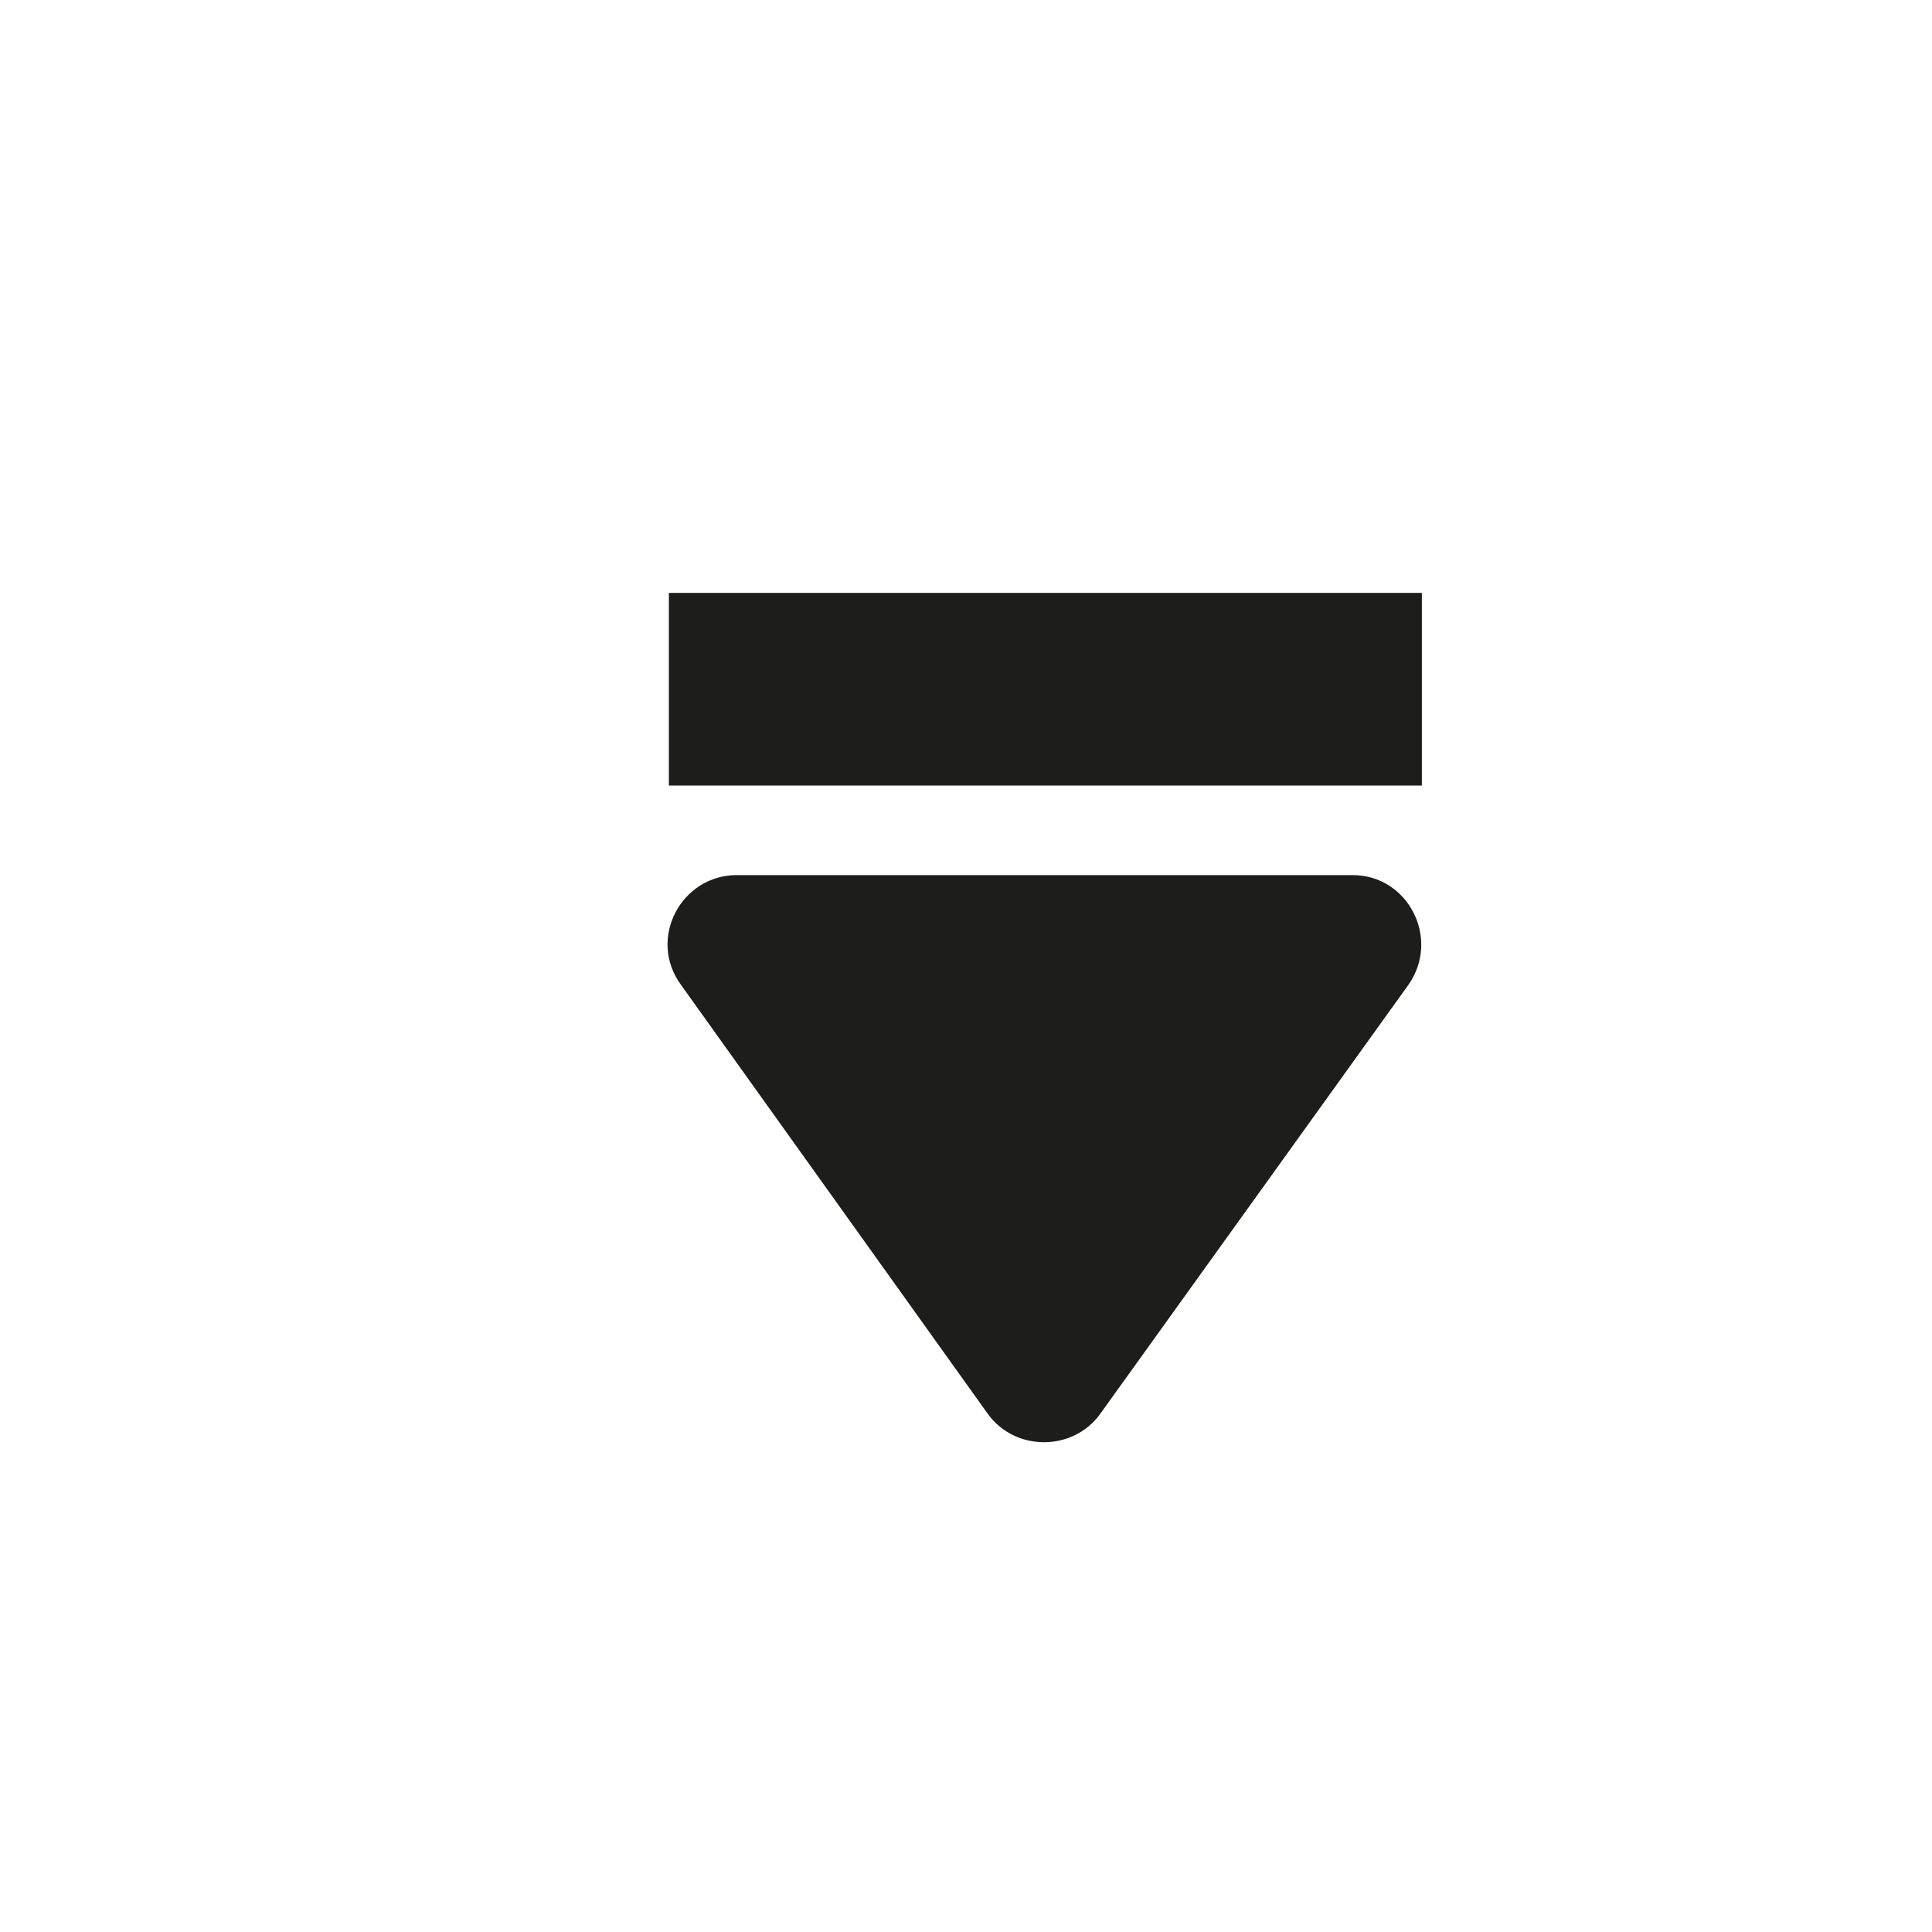
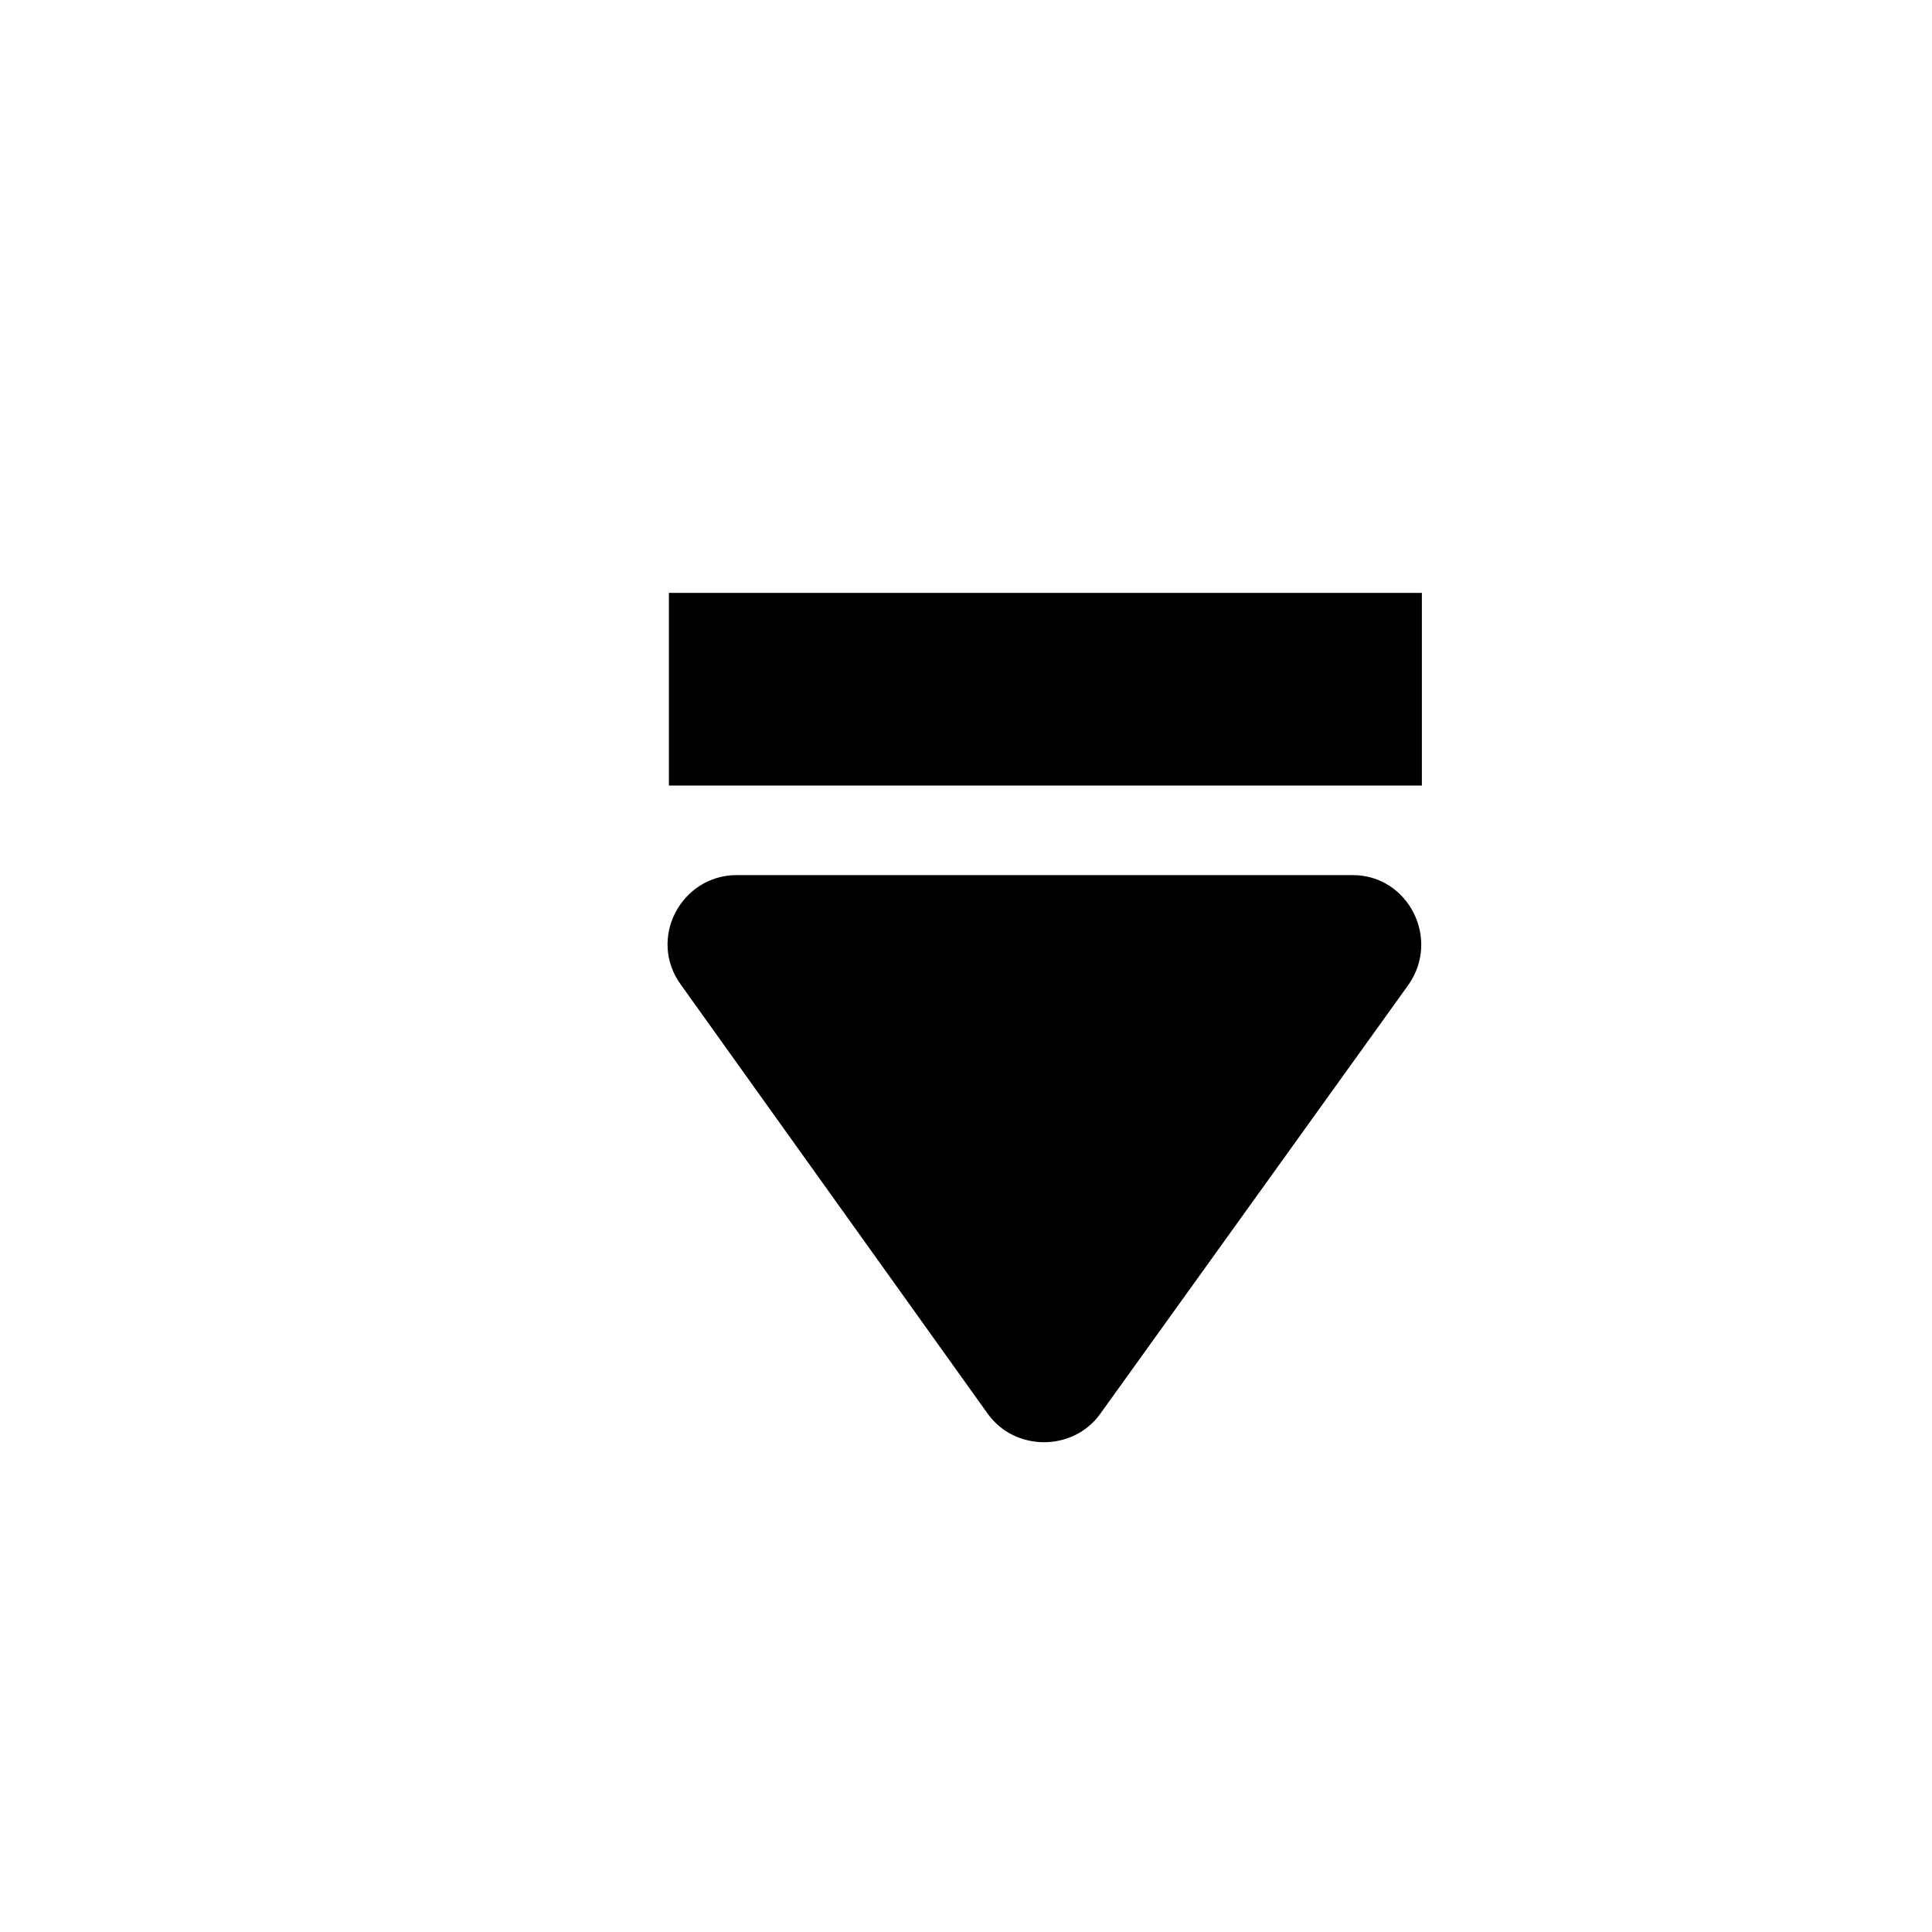
<svg xmlns="http://www.w3.org/2000/svg" version="1.1" id="Capa_1" x="0px" y="0px" viewBox="0 0 142.4 142.4" style="enable-background:new 0 0 142.4 142.4;" xml:space="preserve">
-   <style type="text/css">
- 	.st0{fill:#1D1D1B;}
- </style>
  <g>
-     <path class="st0" d="M81.1,104.2l22.7-31.6c2.4-3.4,0-8.1-4.1-8.1H54.3c-4.1,0-6.6,4.7-4.1,8.1l22.6,31.6   C74.8,107,79.1,107,81.1,104.2z" />
+     <path d="M81.1,104.2l22.7-31.6c2.4-3.4,0-8.1-4.1-8.1H54.3c-4.1,0-6.6,4.7-4.1,8.1l22.6,31.6   C74.8,107,79.1,107,81.1,104.2z" />
  </g>
-   <rect x="49.3" y="43.7" class="st0" width="55.5" height="14.2" />
+   <rect x="49.3" y="43.7" width="55.5" height="14.2" />
</svg>
